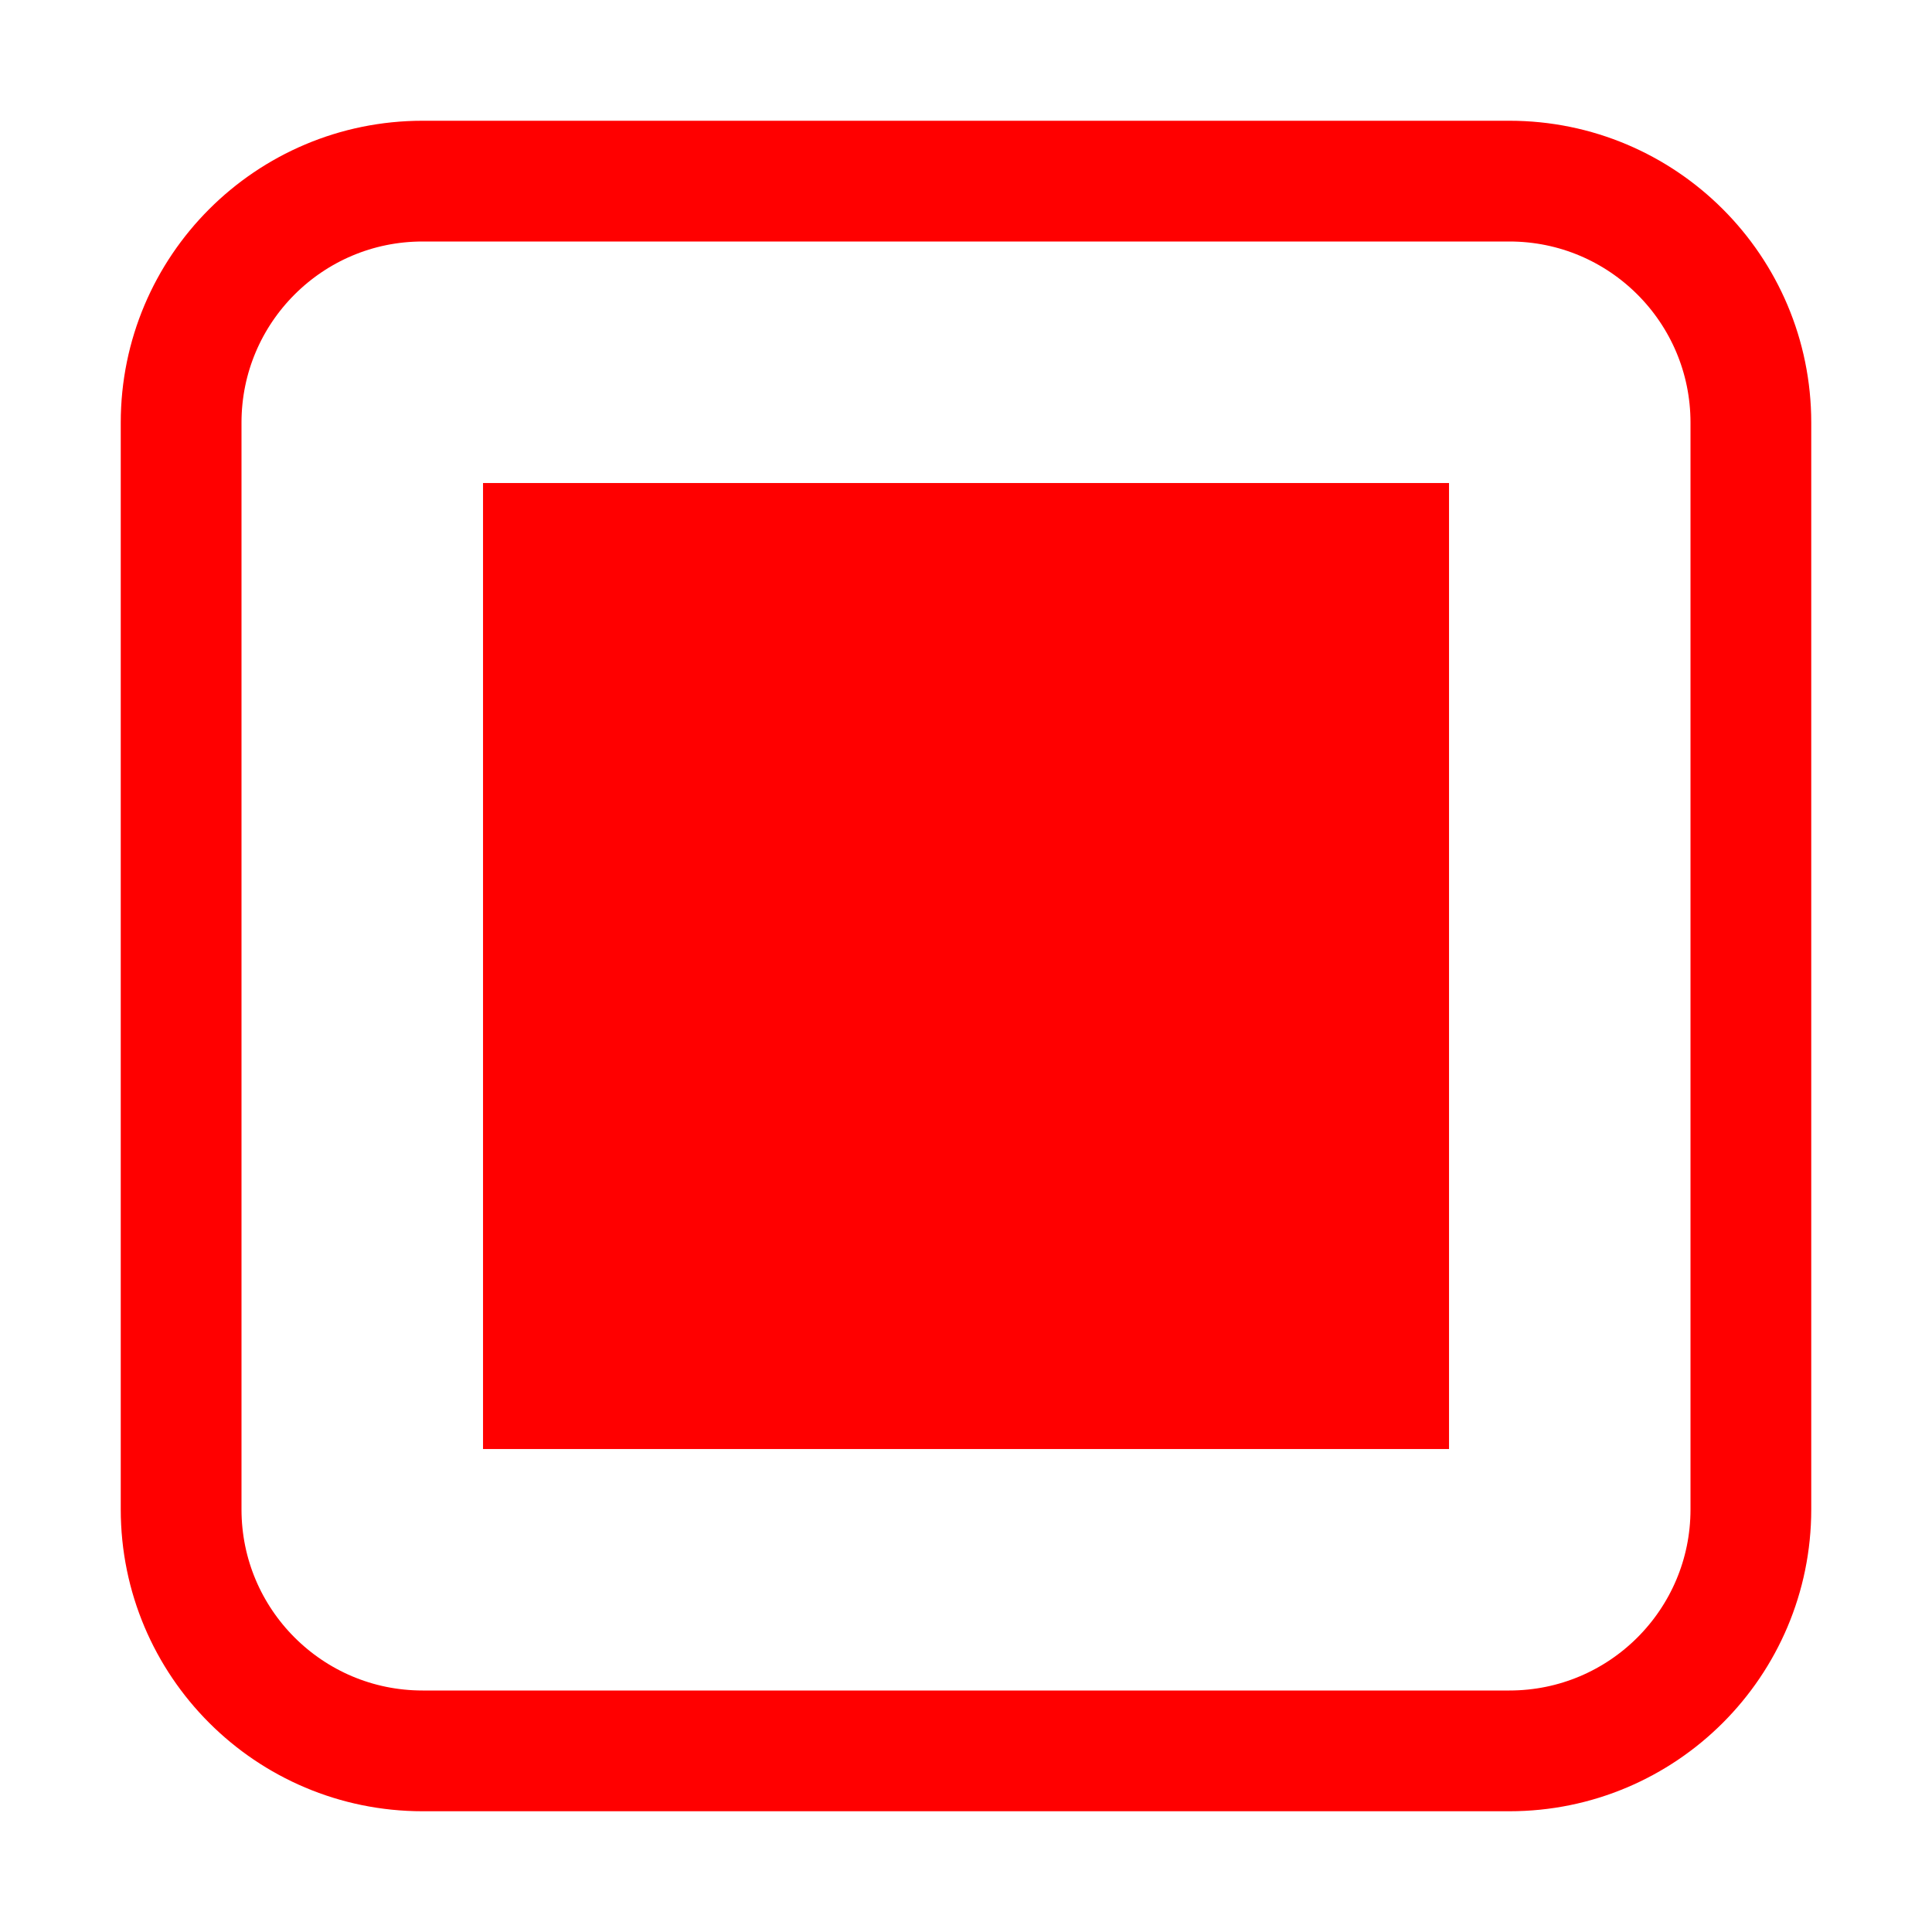
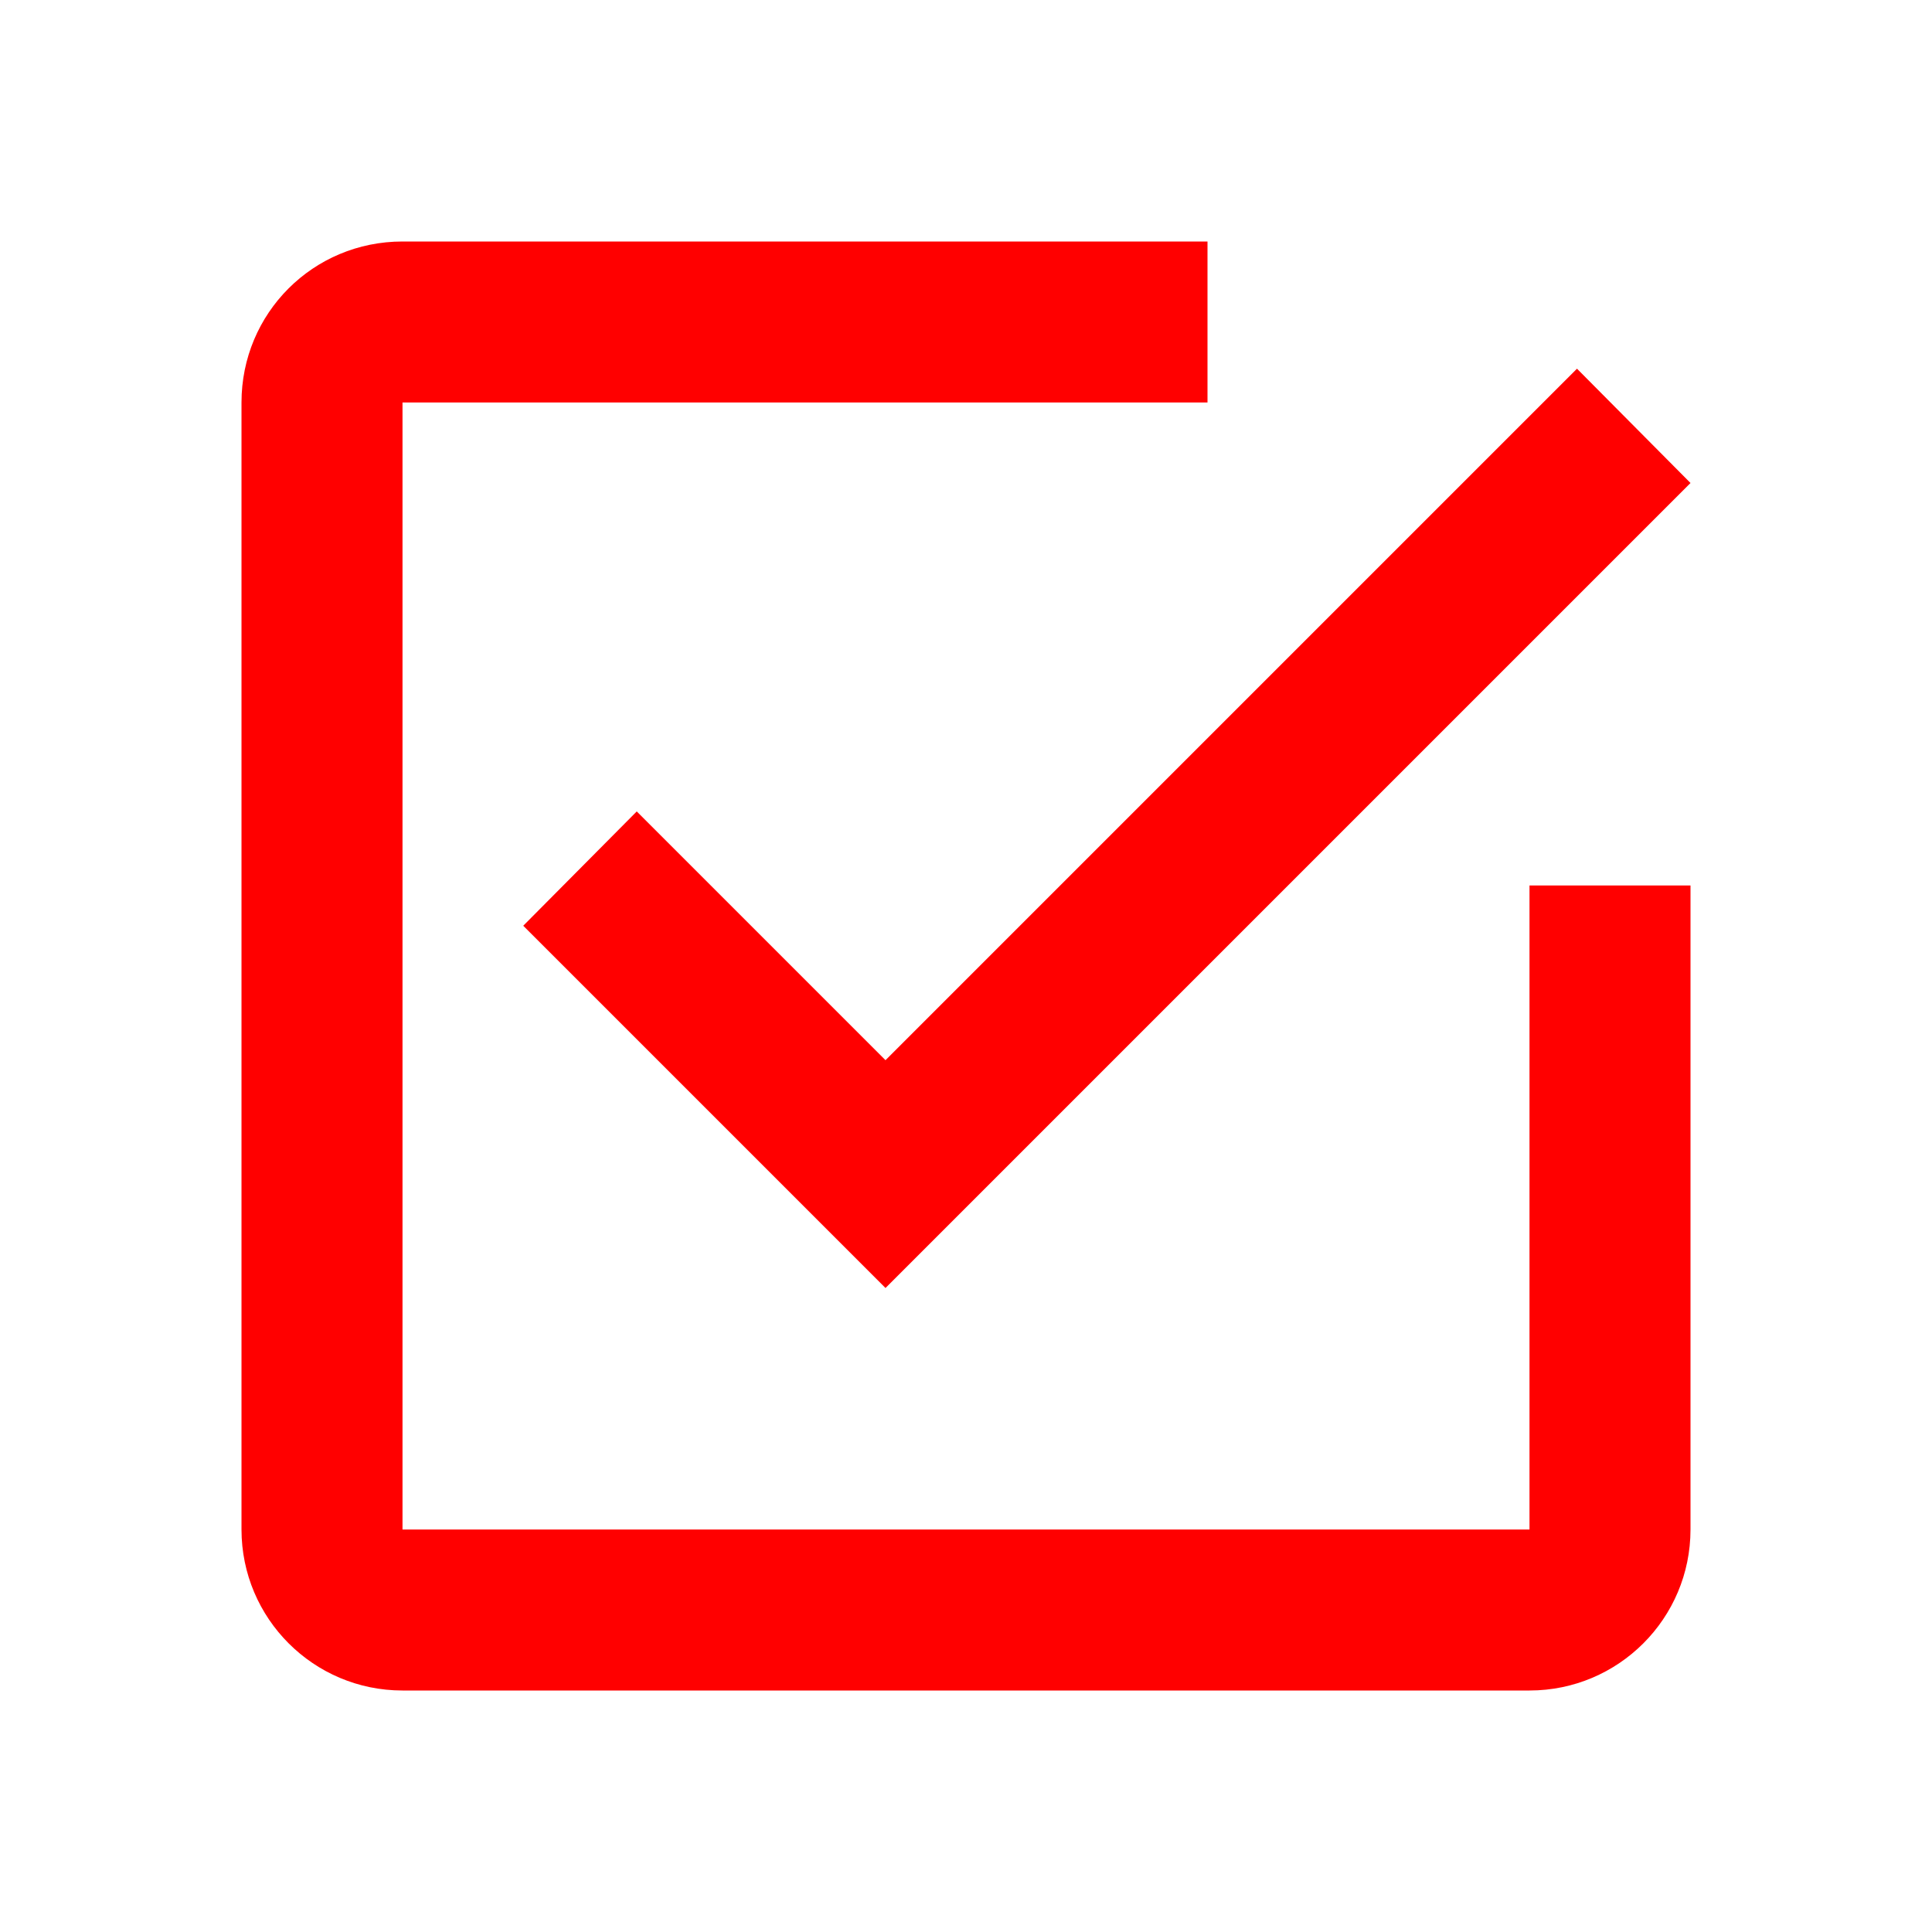
- <svg xmlns="http://www.w3.org/2000/svg" width="32" height="32" viewBox="0 0 32 32" id="svg2" version="1.1">
-   <defs id="defs4" />
-   <g id="layer1" transform="translate(0,-1020.362)">
-     <rect style="opacity:1;fill:#000000;fill-opacity:0;fill-rule:evenodd;stroke:#ff0000;stroke-width:2;stroke-linecap:butt;stroke-linejoin:miter;stroke-miterlimit:4;stroke-dasharray:none;stroke-opacity:1" id="rect3338" width="26" height="26" x="3" y="1023.362" ry="4" />
-     <rect style="opacity:1;fill:#ff0000;fill-opacity:1;stroke:#ff0000;stroke-width:1.297;stroke-miterlimit:4;stroke-dasharray:none;stroke-opacity:1" id="rect4159" width="14.703" height="14.703" x="8.649" y="1029.011" rx="0" ry="2" />
-   </g>
+ <svg xmlns="http://www.w3.org/2000/svg" version="1.1" width="24" height="24" viewBox="0 0 24 24" id="svg901">
+   <defs id="defs905" />
+   <path d="M19,19H5V5H15V3H5C3.89,3 3,3.89 3,5V19A2,2 0 0,0 5,21H19A2,2 0 0,0 21,19V11H19M7.91,10.08L6.5,11.5L11,16L21,6L19.59,4.58L11,13.17L7.91,10.08Z" id="path899" style="fill:#ff0000;fill-opacity:1" />
</svg>
